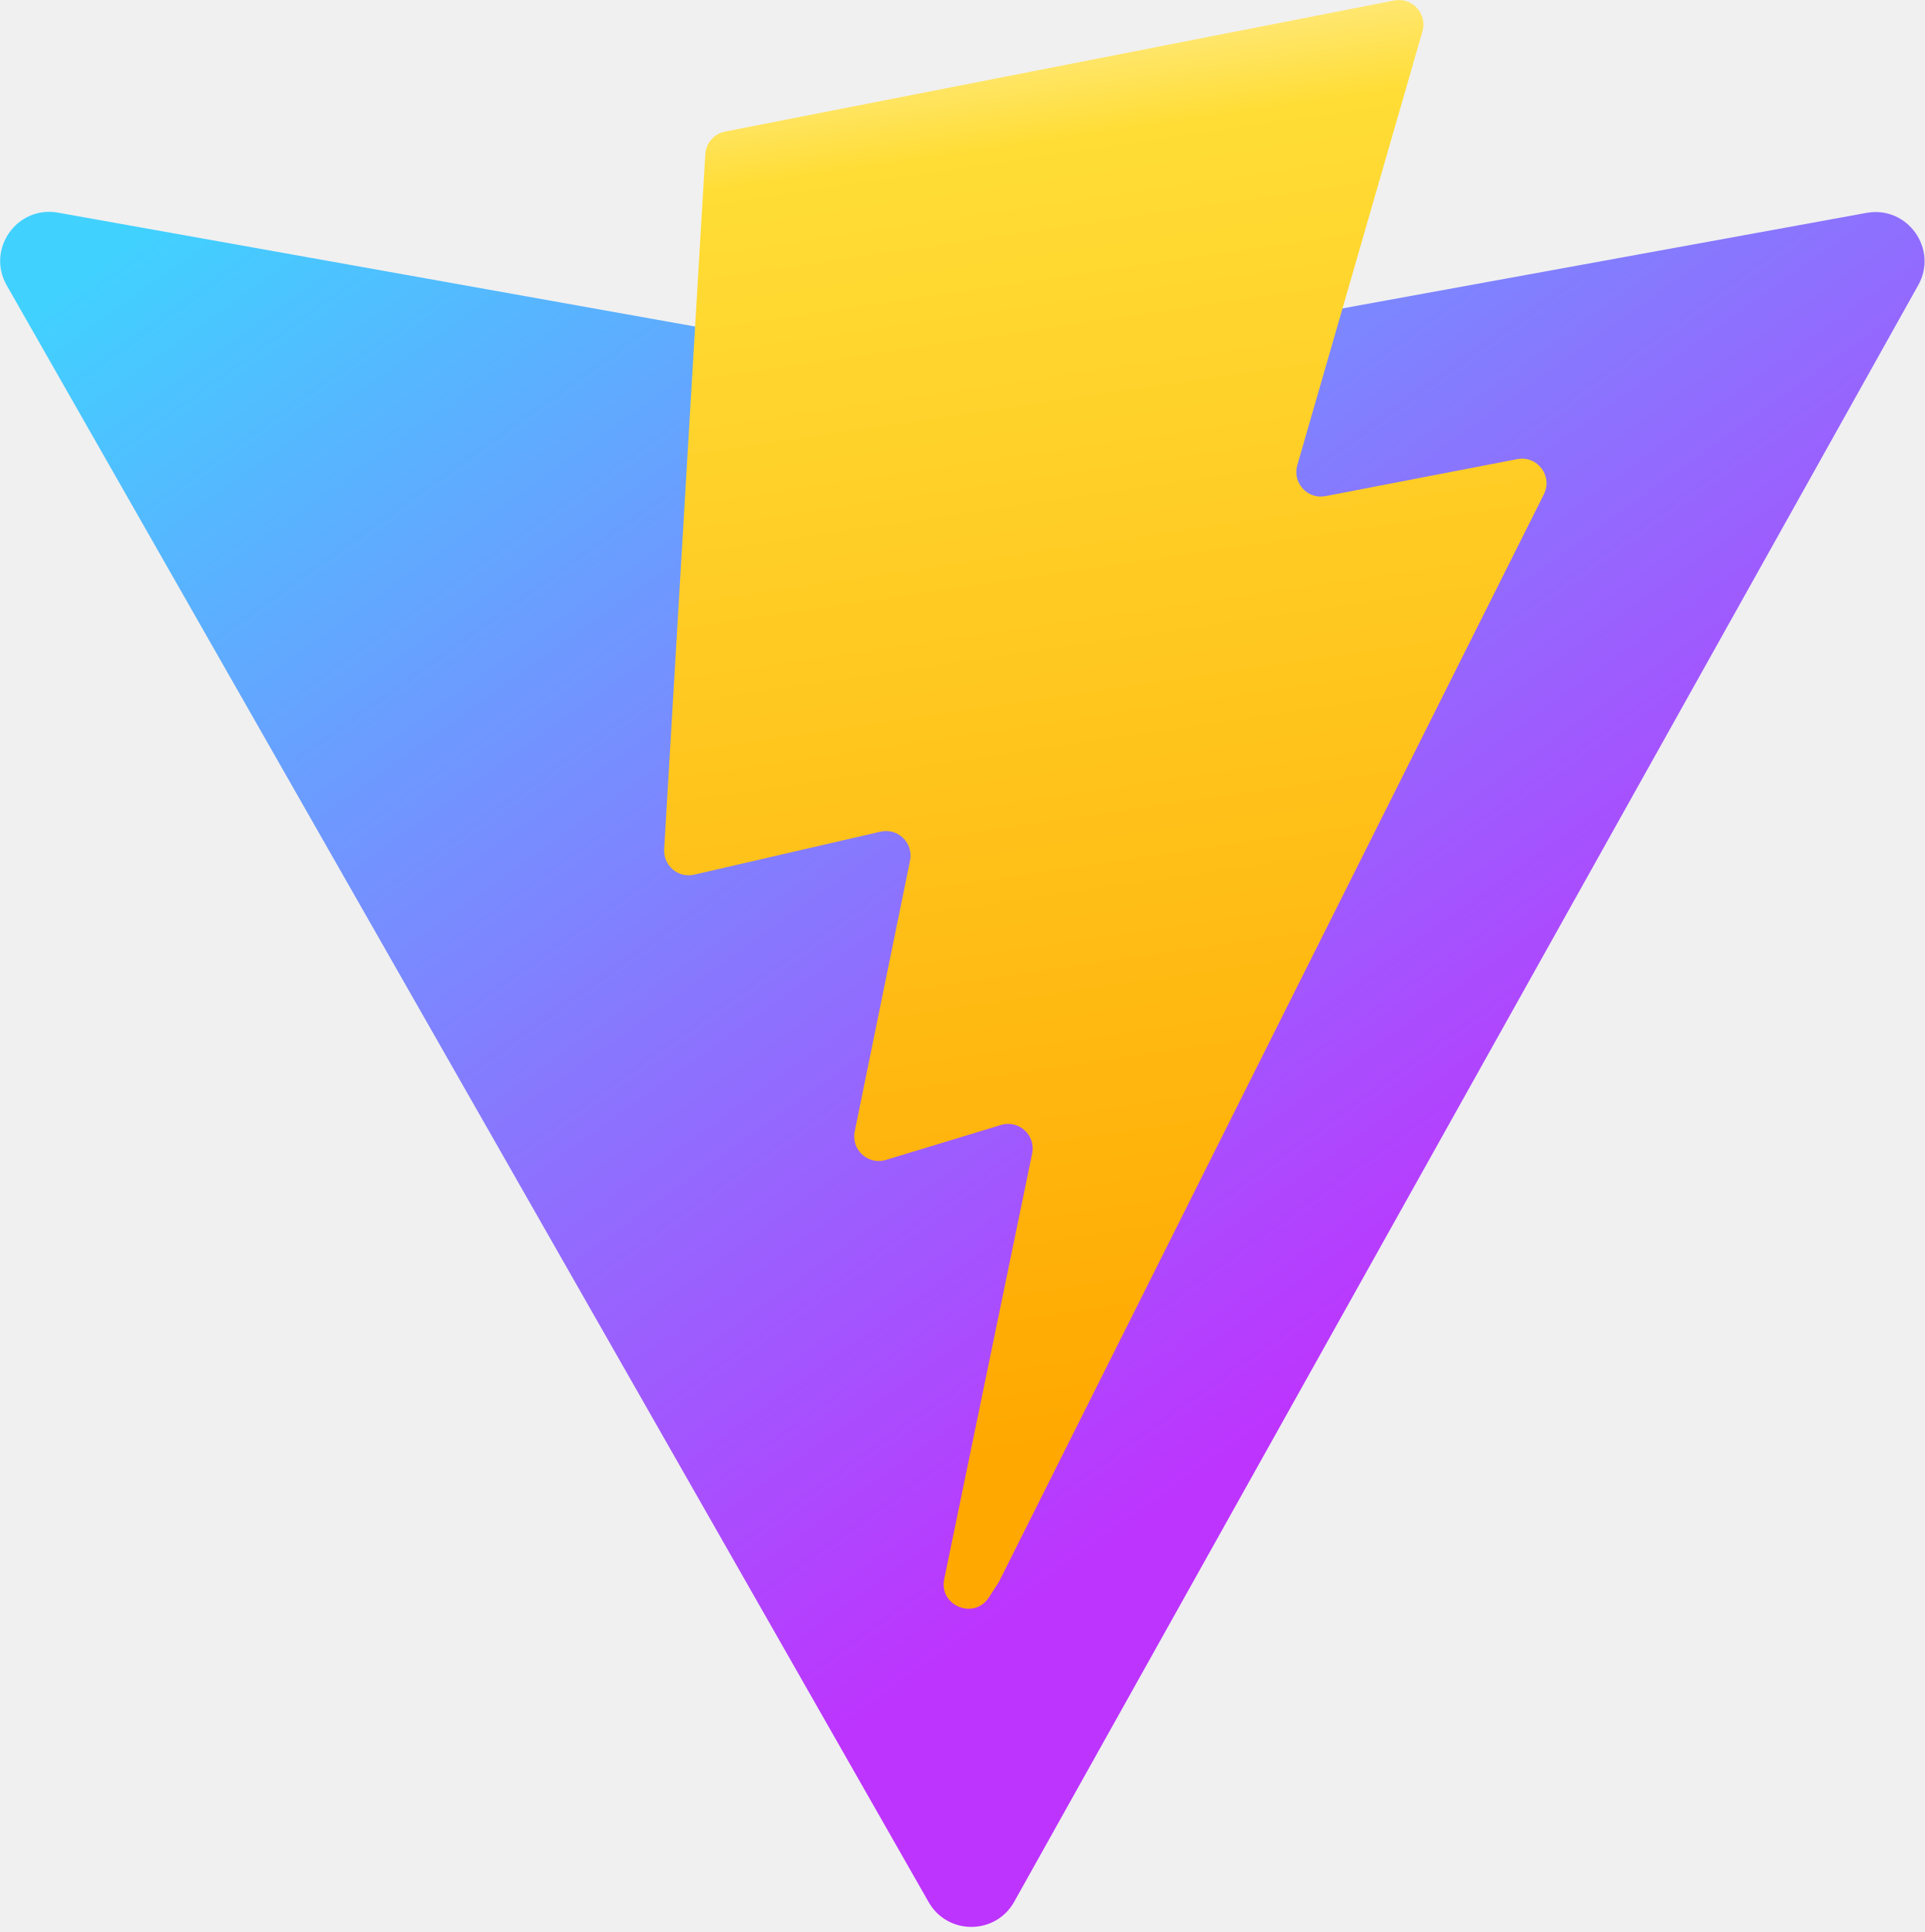
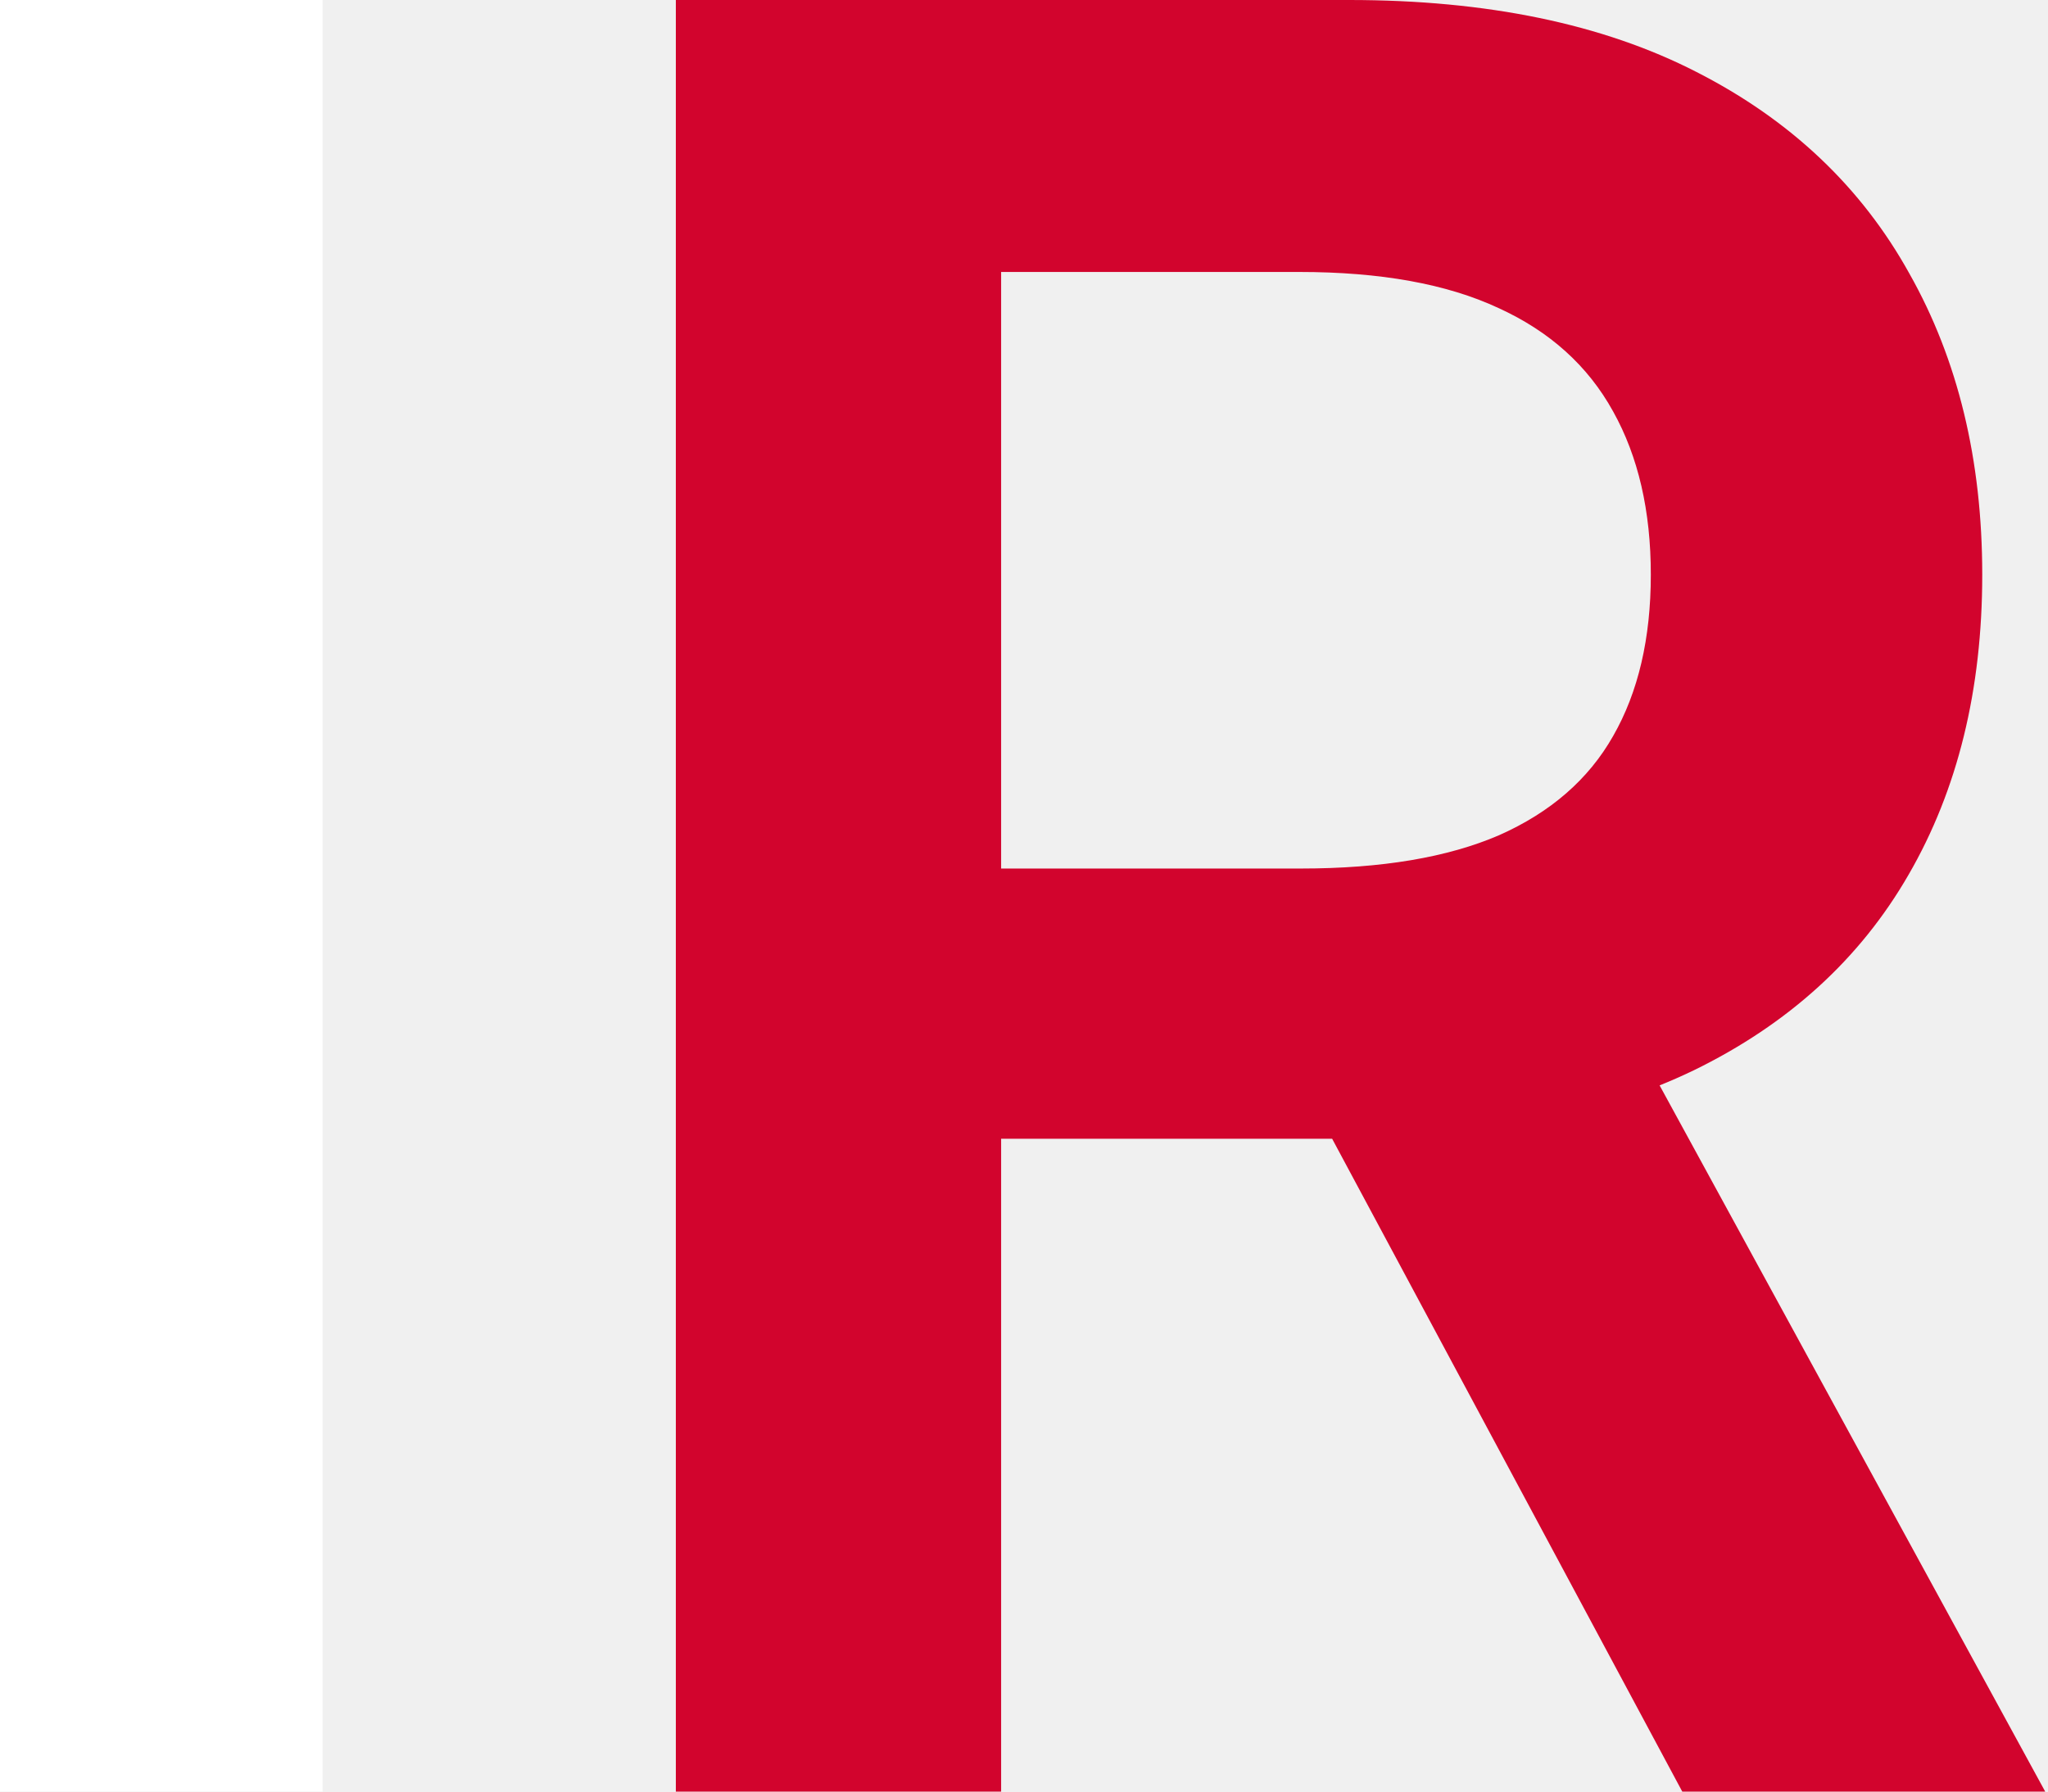
- <svg xmlns="http://www.w3.org/2000/svg" aria-hidden="true" role="img" class="iconify iconify--logos" width="31.88" height="32" preserveAspectRatio="xMidYMid meet" viewBox="0 0 256 257">
+ <svg xmlns="http://www.w3.org/2000/svg" width="400" height="350" viewBox="0 0 400 350" fill="none">
+   <g clip-path="url(#clip0_4_2)">
+     <path d="M63 0V351H0V0H63Z" fill="white" />
+     <path d="M132 351V0H263.517C290.46 0 313.064 4.685 331.33 14.054C349.711 23.423 363.582 36.562 372.943 53.473C382.419 70.269 387.157 89.864 387.157 112.258C387.157 134.767 382.362 154.305 372.772 170.873C363.296 187.326 349.311 200.065 330.817 209.092C312.322 218.004 289.603 222.46 262.661 222.46H168.989V169.673H254.098C269.853 169.673 282.754 167.502 292.8 163.16C302.846 158.704 310.267 152.249 315.062 143.793C319.971 135.224 322.426 124.712 322.426 112.258C322.426 99.804 319.971 89.178 315.062 80.38C310.153 71.468 302.675 64.727 292.629 60.157C282.582 55.472 269.625 53.13 253.756 53.13H195.532V351H132ZM313.178 191.953L400 351H329.104L243.824 191.953H313.178Z" fill="#D2042D" />
+   </g>
  <defs>
-     <linearGradient id="IconifyId1813088fe1fbc01fb466" x1="-.828%" x2="57.636%" y1="7.652%" y2="78.411%">
-       <stop offset="0%" stop-color="#41D1FF" />
-       <stop offset="100%" stop-color="#BD34FE" />
-     </linearGradient>
-     <linearGradient id="IconifyId1813088fe1fbc01fb467" x1="43.376%" x2="50.316%" y1="2.242%" y2="89.03%">
-       <stop offset="0%" stop-color="#FFEA83" />
-       <stop offset="8.333%" stop-color="#FFDD35" />
-       <stop offset="100%" stop-color="#FFA800" />
-     </linearGradient>
+     <clipPath id="clip0_4_2">
+       <rect width="400" height="350" fill="white" />
+     </clipPath>
  </defs>
-   <path fill="url(#IconifyId1813088fe1fbc01fb466)" d="M255.153 37.938L134.897 252.976c-2.483 4.44-8.862 4.466-11.382.048L.875 37.958c-2.746-4.814 1.371-10.646 6.827-9.67l120.385 21.517a6.537 6.537 0 0 0 2.322-.004l117.867-21.483c5.438-.991 9.574 4.796 6.877 9.62Z" />
-   <path fill="url(#IconifyId1813088fe1fbc01fb467)" d="M185.432.063L96.44 17.501a3.268 3.268 0 0 0-2.634 3.014l-5.474 92.456a3.268 3.268 0 0 0 3.997 3.378l24.777-5.718c2.318-.535 4.413 1.507 3.936 3.838l-7.361 36.047c-.495 2.426 1.782 4.5 4.151 3.78l15.304-4.649c2.372-.72 4.652 1.36 4.15 3.788l-11.698 56.621c-.732 3.542 3.979 5.473 5.943 2.437l1.313-2.028l72.516-144.72c1.215-2.423-.88-5.186-3.54-4.672l-25.505 4.922c-2.396.462-4.435-1.77-3.759-4.114l16.646-57.705c.677-2.35-1.37-4.583-3.769-4.113Z" />
</svg>
